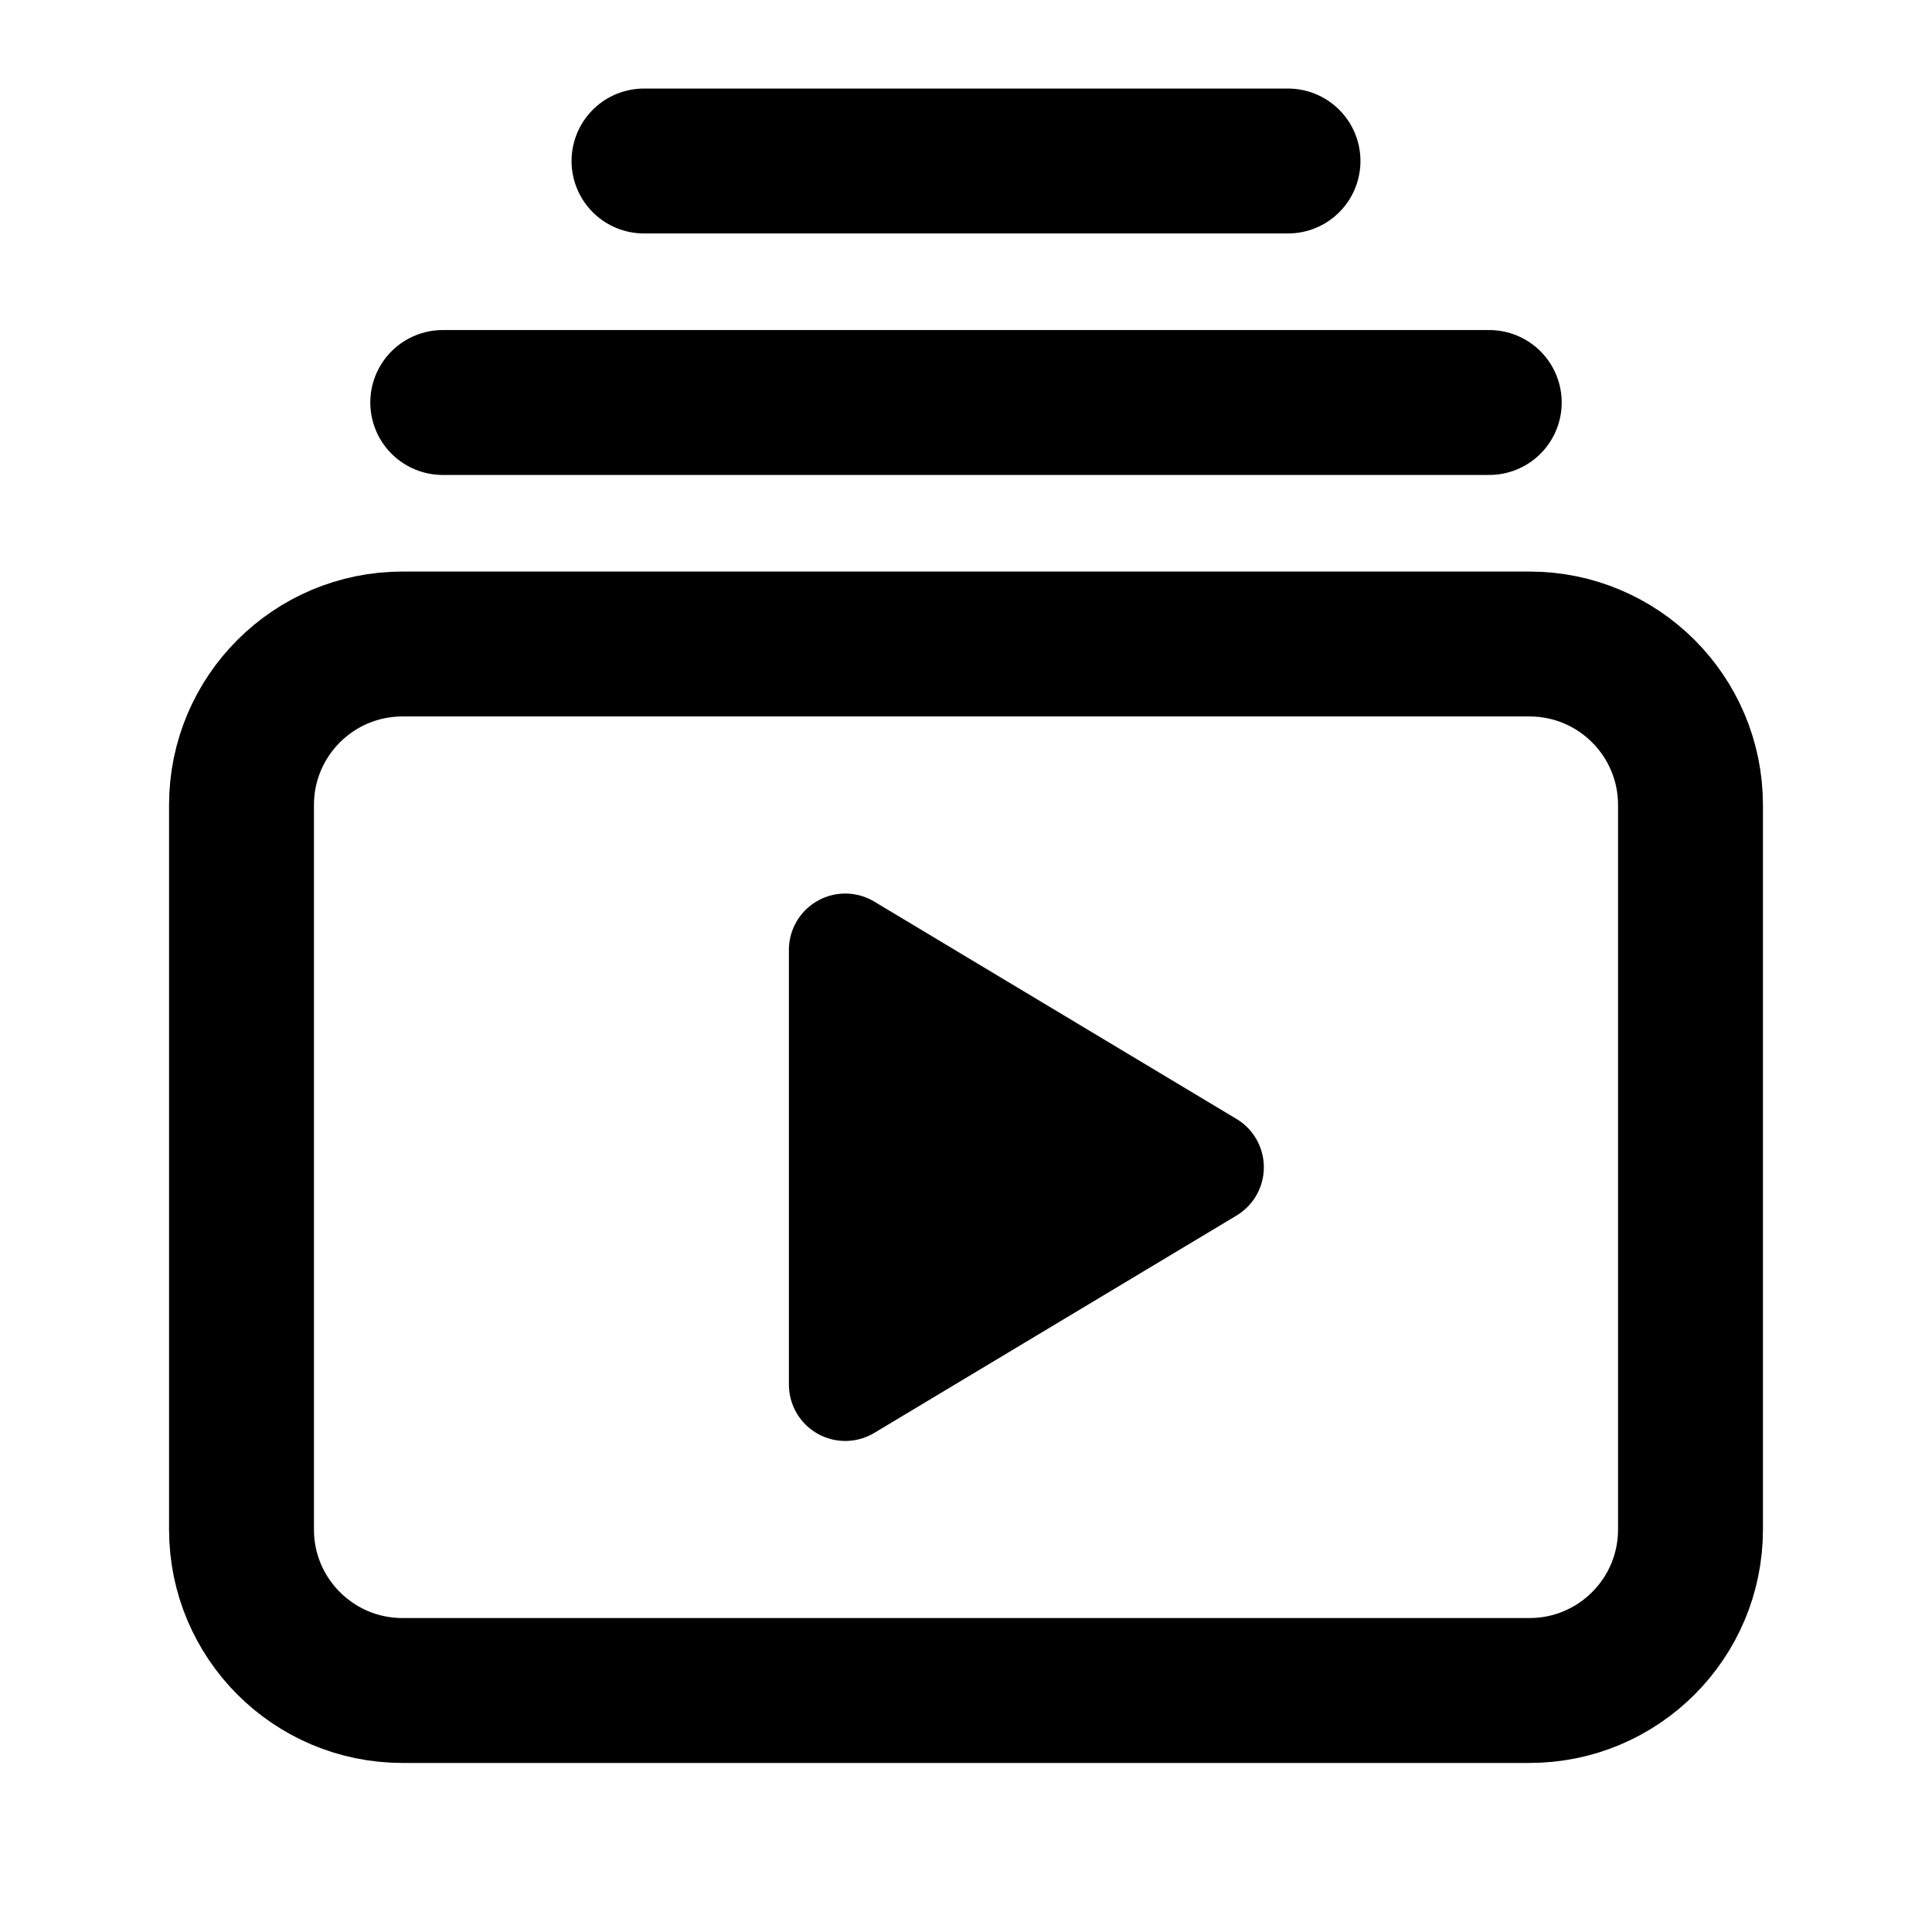
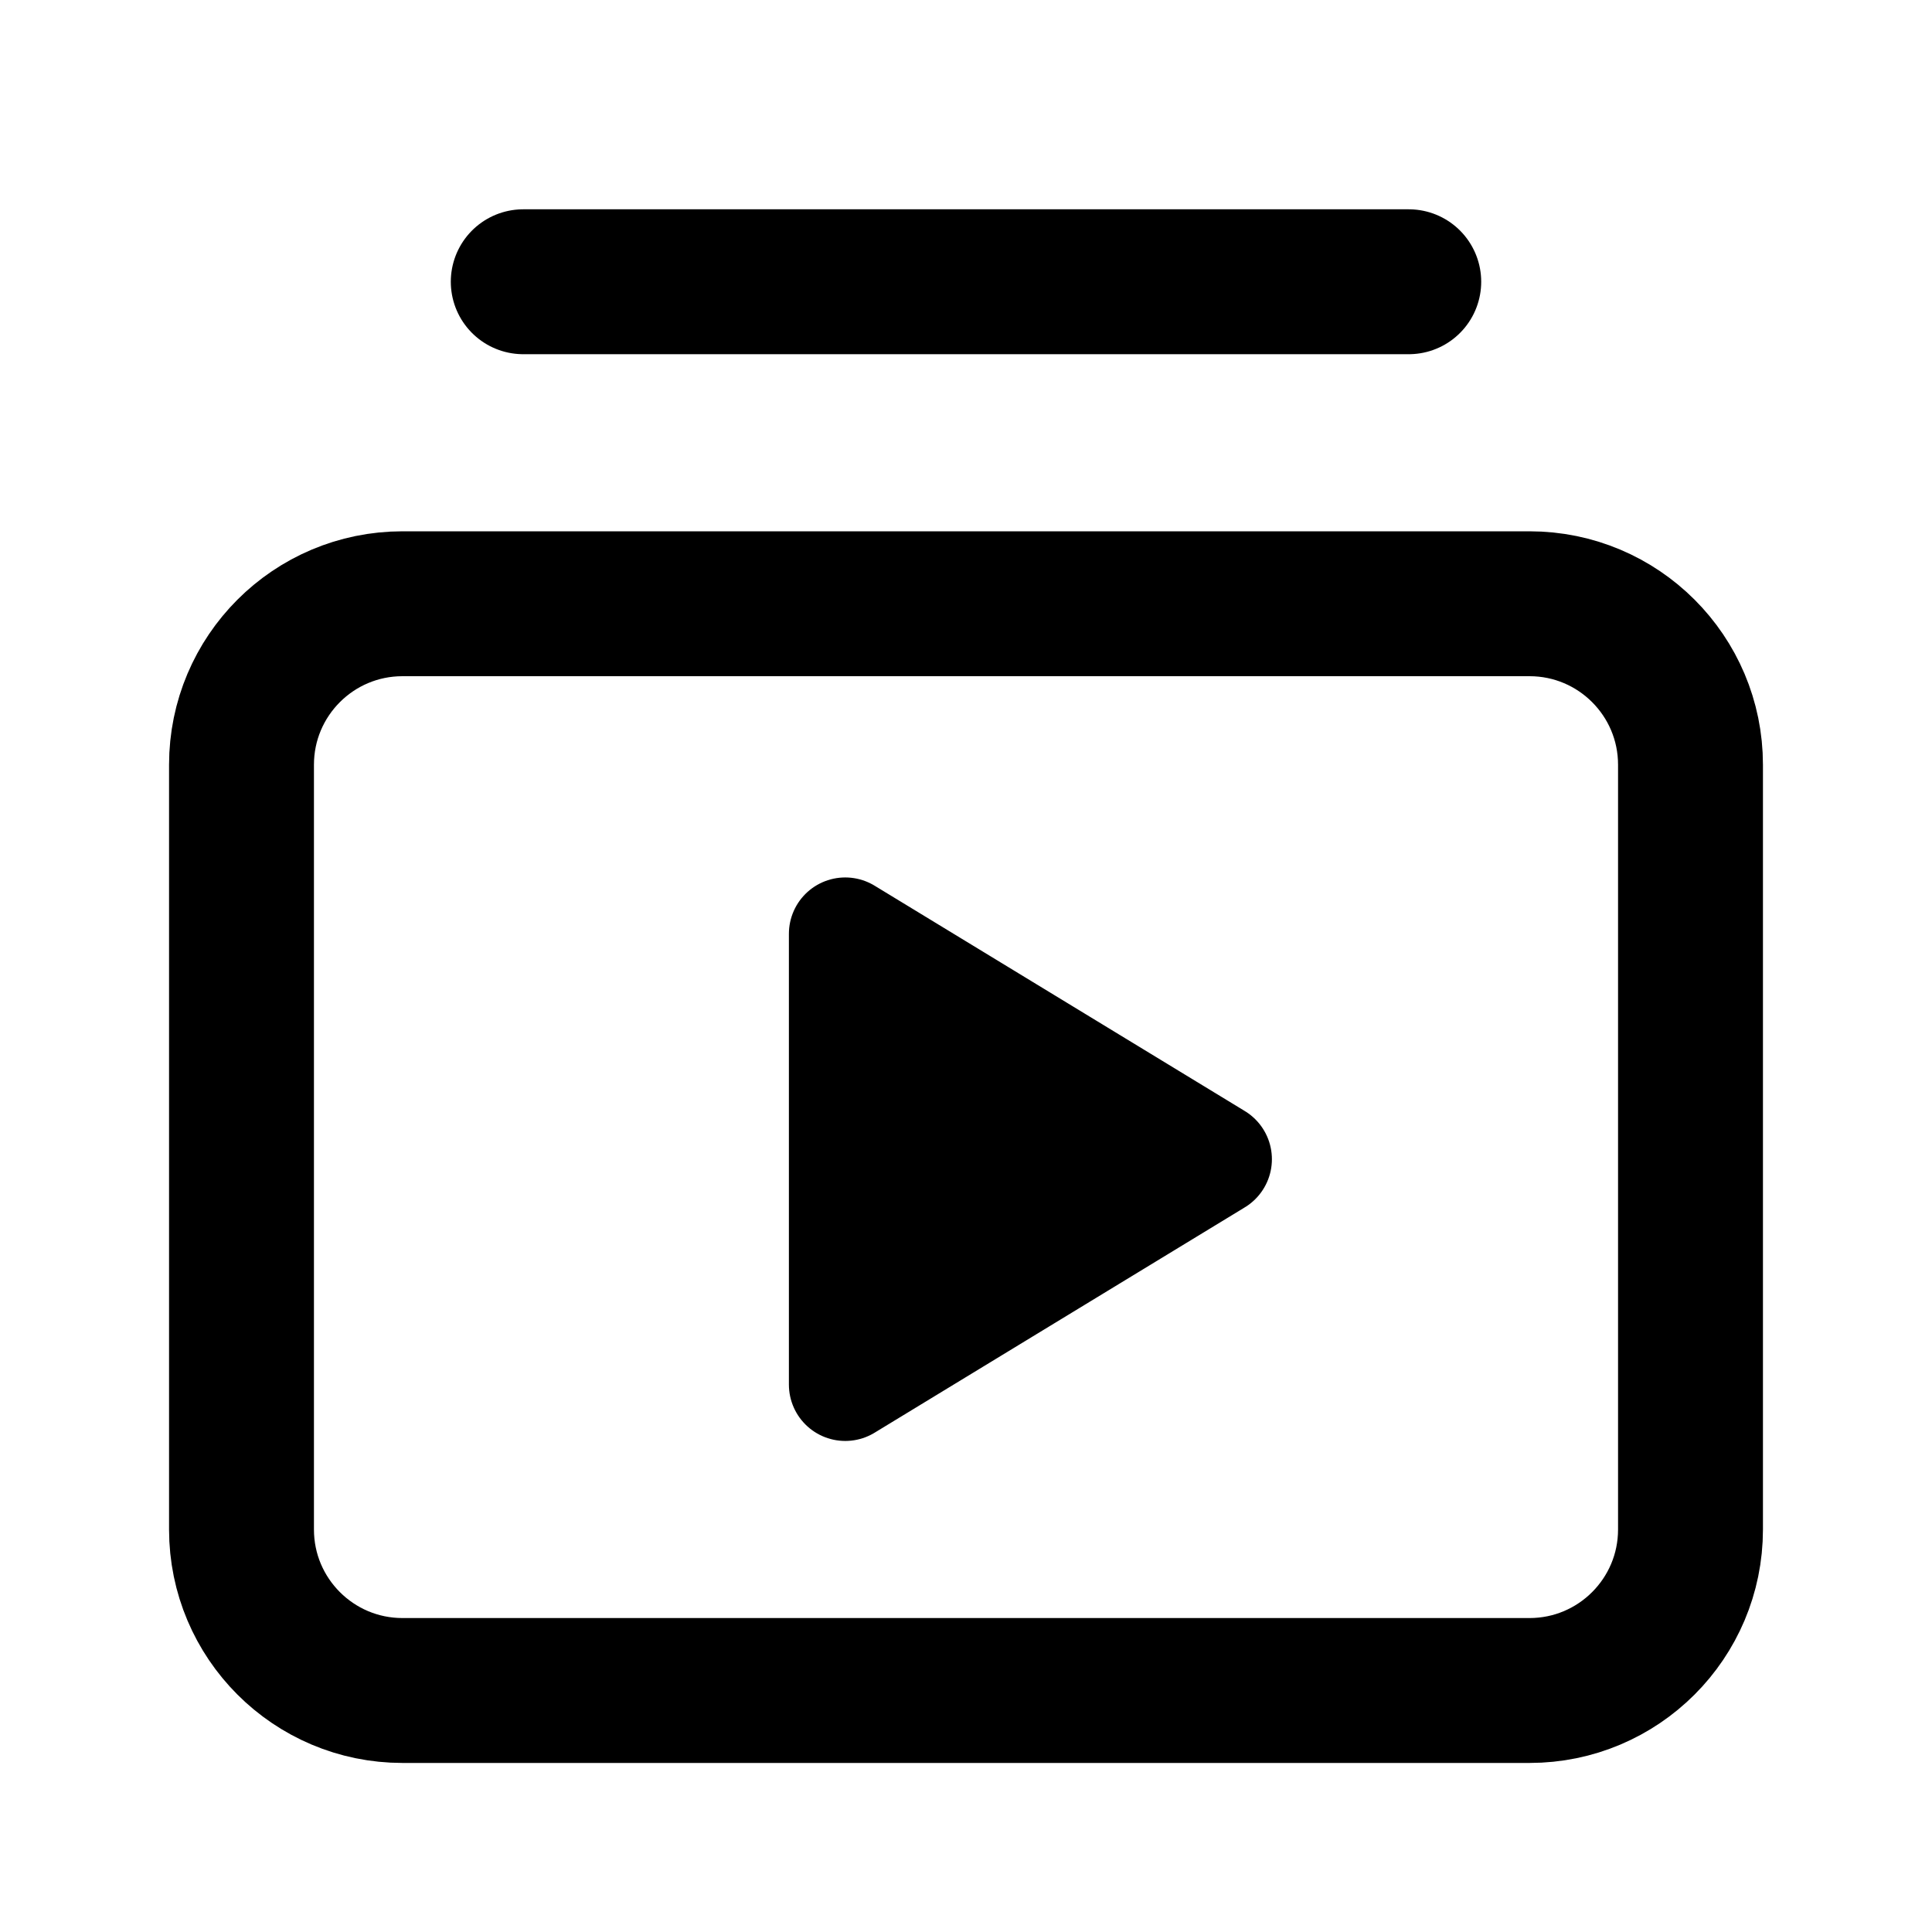
<svg xmlns="http://www.w3.org/2000/svg" viewBox="0 0 24 24" fill="none" stroke="currentColor" stroke-width="1.8" stroke-linecap="round" stroke-linejoin="round">
-   <rect x="3" y="8" width="18" height="13" rx="2" />
-   <path d="M5.5 5h13M8 2h8" />
-   <path d="M10.5 11.8v5.4l4.5-2.7z" fill="currentColor" stroke-width="1.4" />
+   <rect x="3" y="7.5" width="18" height="13.5" rx="2" />
+   <path d="M6.5 3.5h11" />
+   <path d="M10.5 11.6v5.6l4.6-2.8z" fill="currentColor" stroke-width="1.4" />
</svg>
